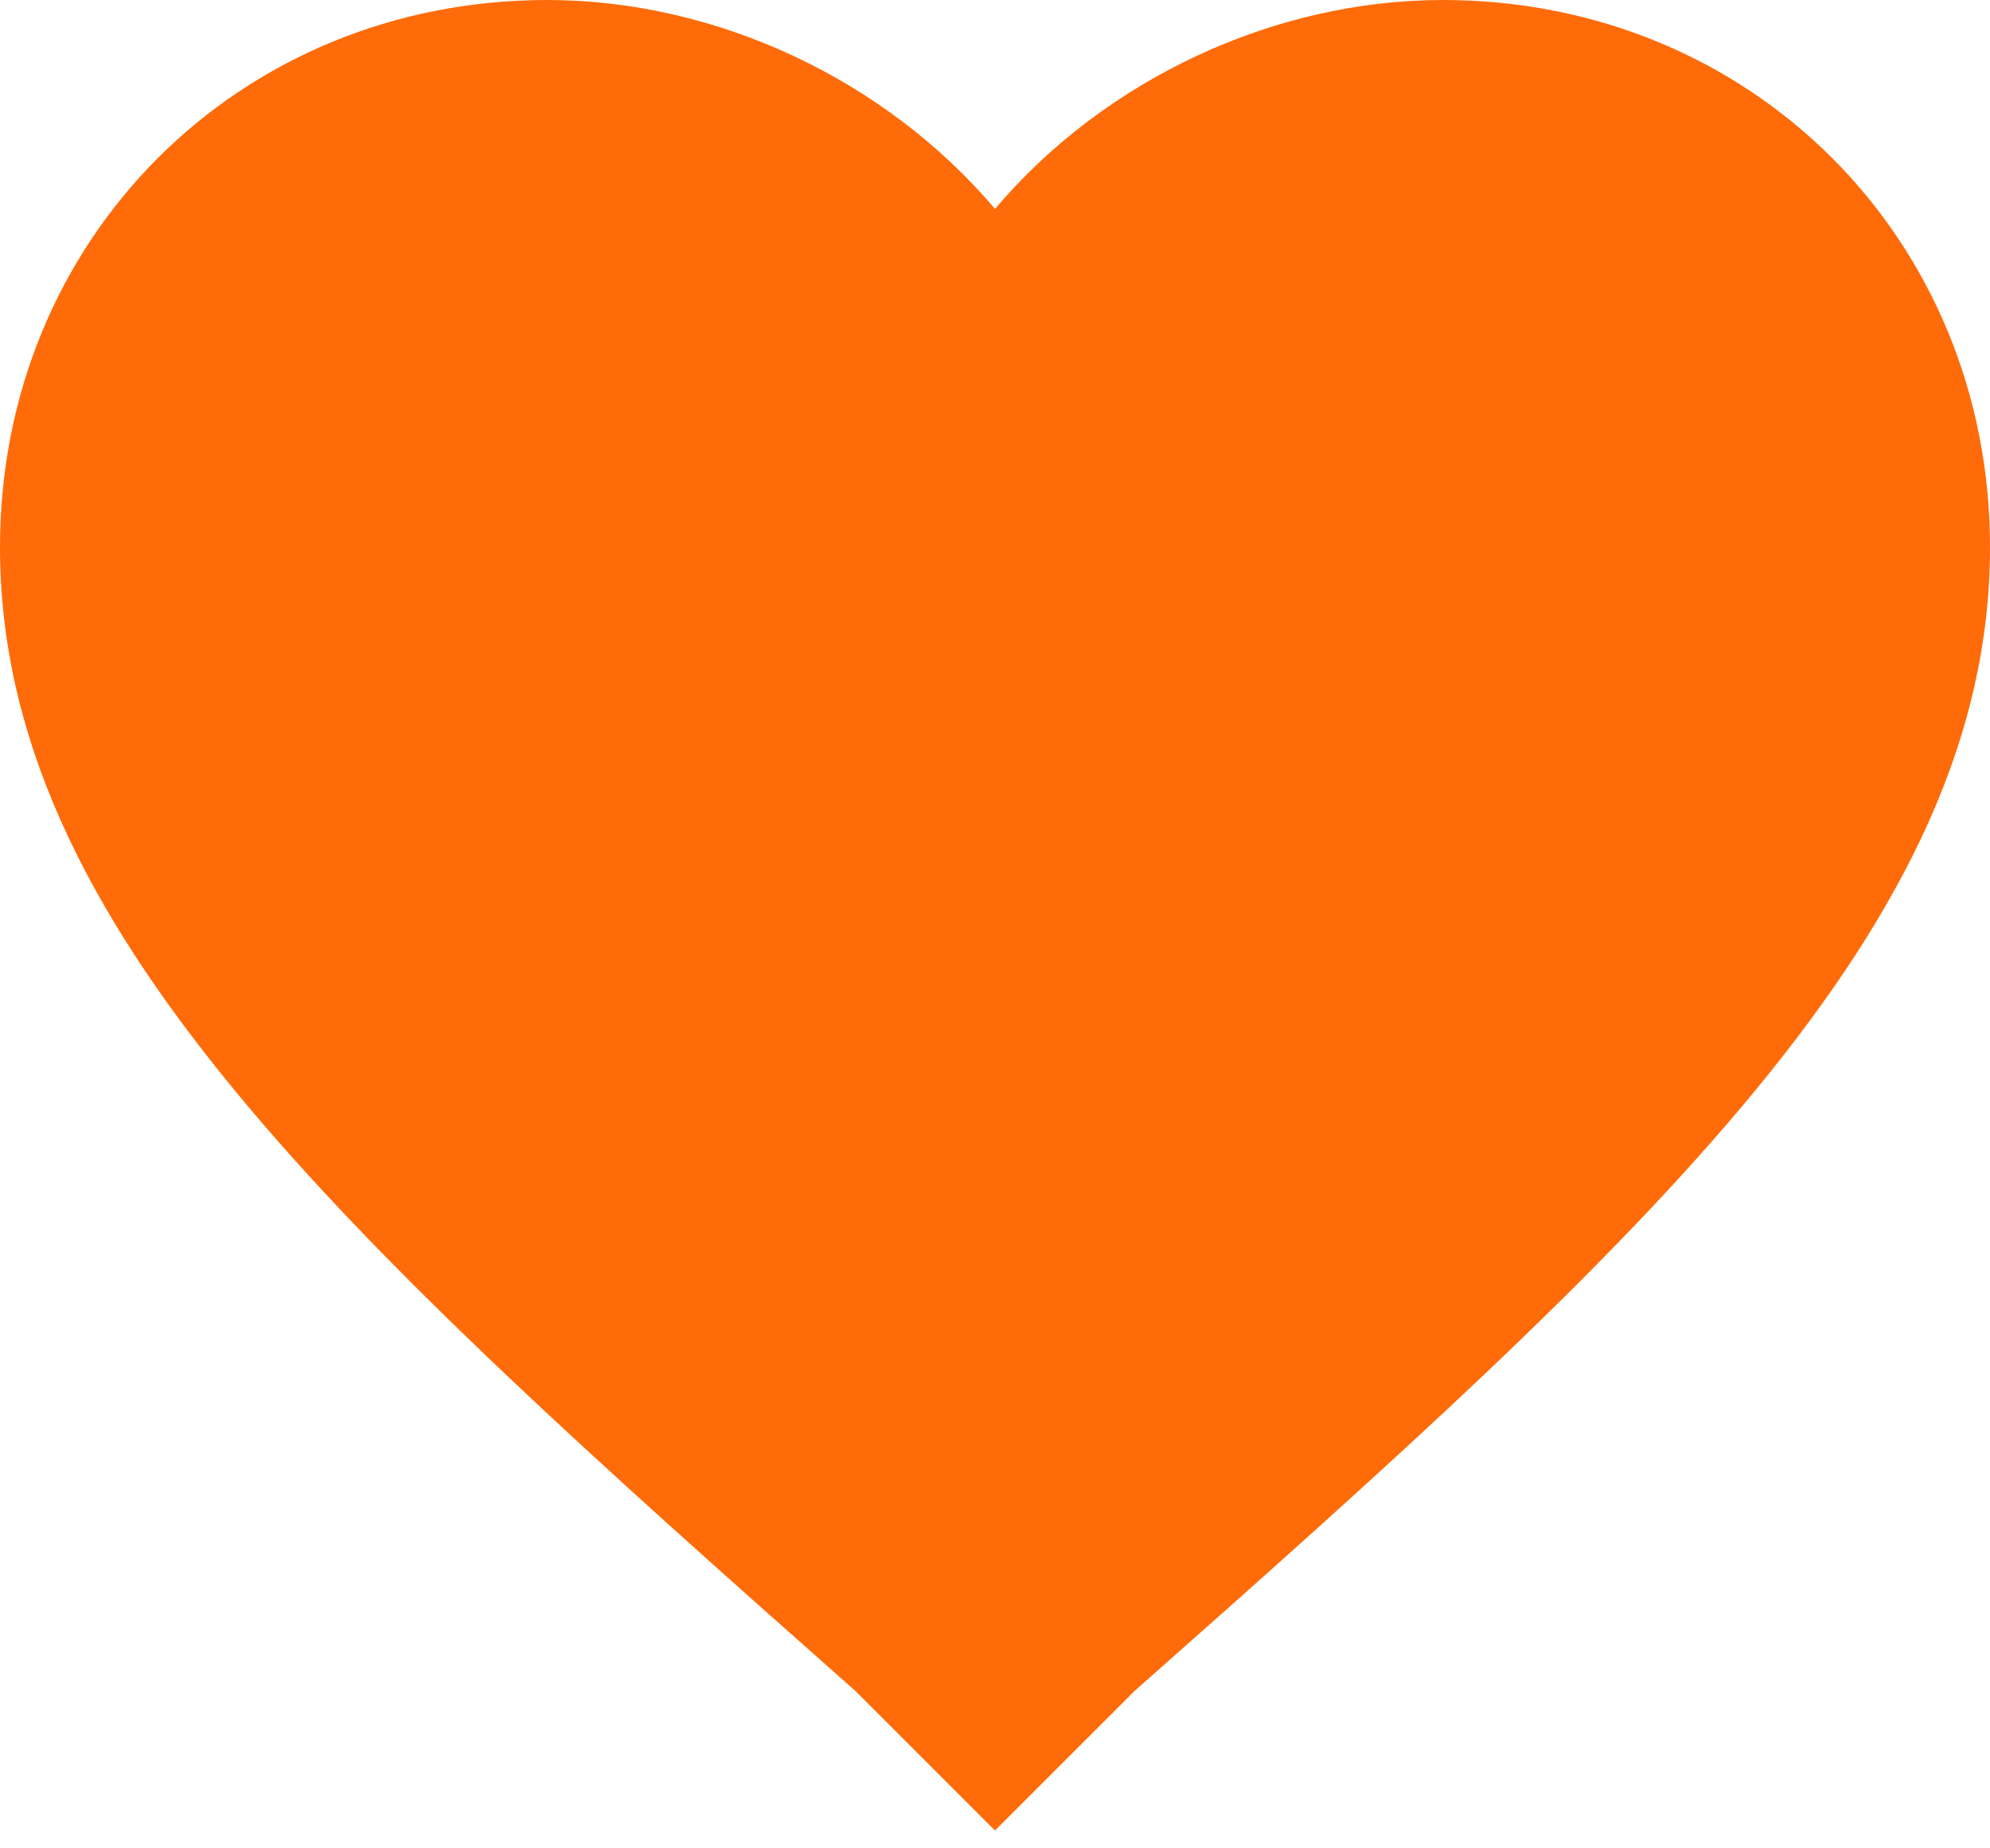
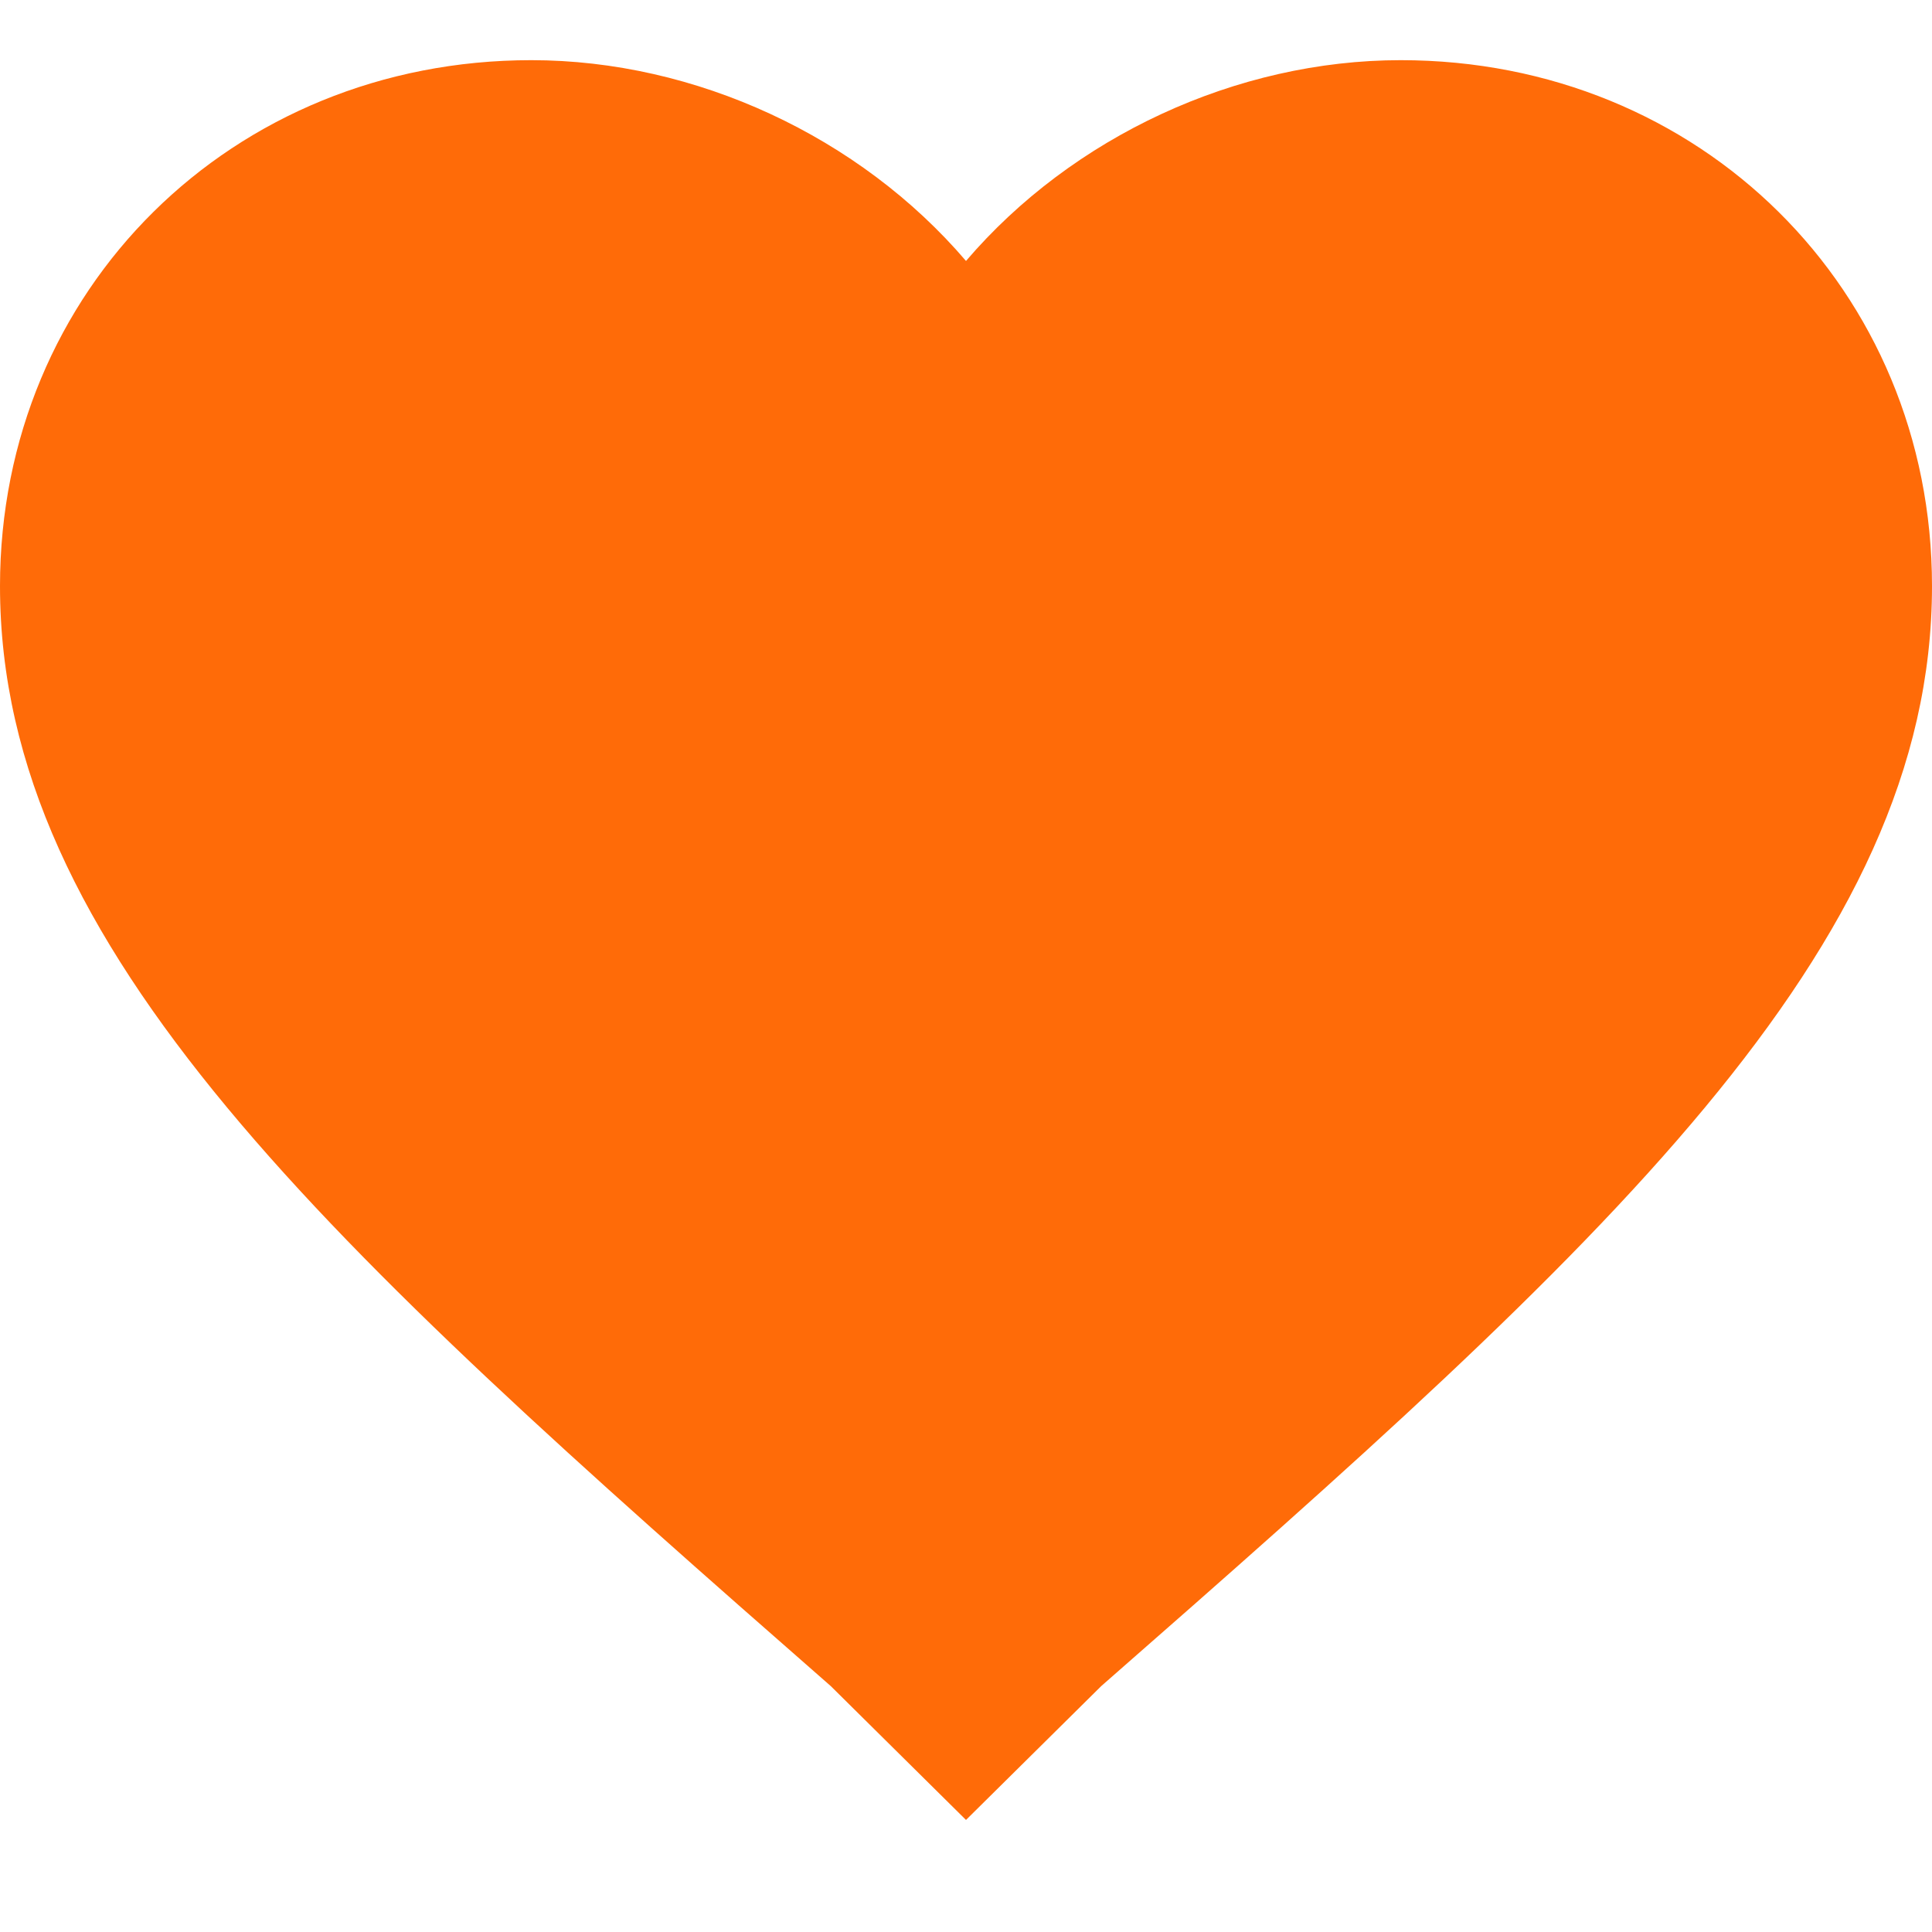
- <svg xmlns="http://www.w3.org/2000/svg" width="14" height="13" viewBox="0 0 14 13" fill="none">
-   <path d="M7 12.88L6.02 11.9C2.38 8.68 0 6.51 0 3.85C0 1.68 1.68 0 3.85 0C5.04 0 6.23 0.56 7 1.47C7.77 0.56 8.96 0 10.15 0C12.32 0 14 1.68 14 3.85C14 6.51 11.62 8.68 7.98 11.9L7 12.88Z" fill="#FF6B08" />
+ <svg xmlns="http://www.w3.org/2000/svg" width="14" height="14" viewBox="0 0 14 14" fill="none">
+   <path id="Vector" d="M7 13.188L6.02 12.218C2.38 9.03 0 6.881 0 4.247C0 2.099 1.68 0.436 3.85 0.436C5.04 0.436 6.23 0.99 7 1.891C7.77 0.99 8.96 0.436 10.15 0.436C12.32 0.436 14 2.099 14 4.247C14 6.881 11.62 9.03 7.98 12.218L7 13.188Z" fill="#FF6B08" />
</svg>
